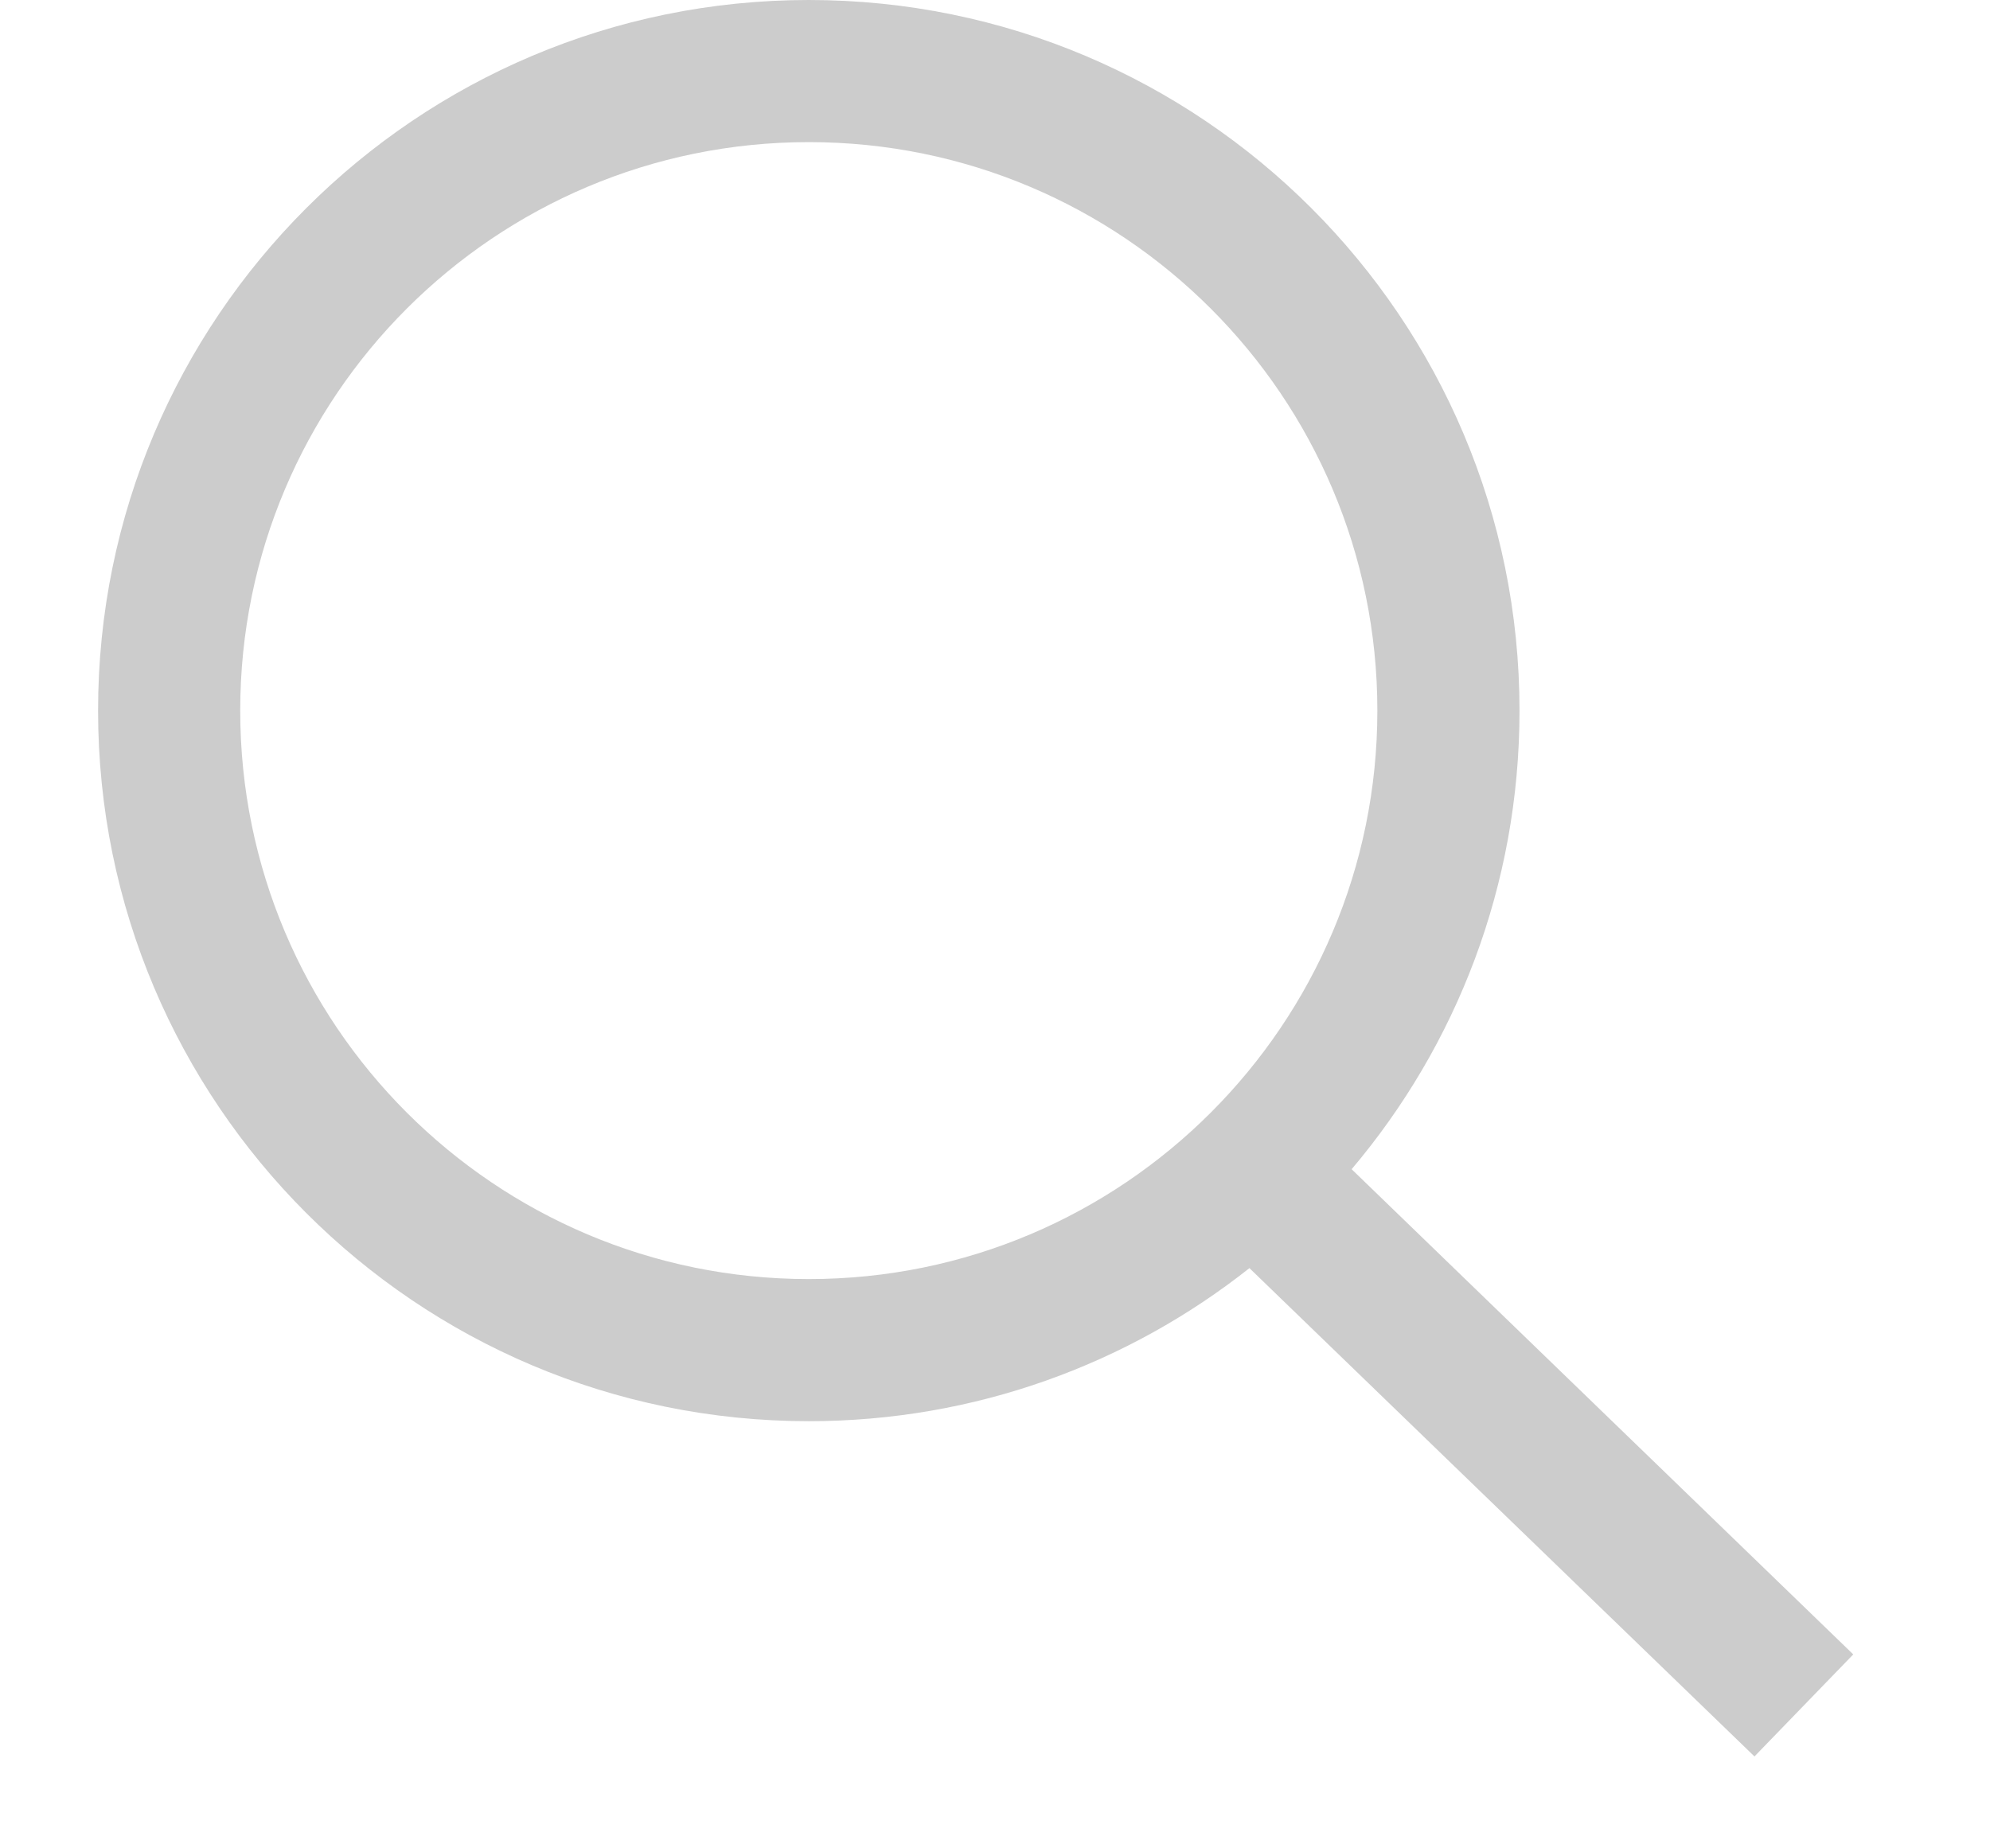
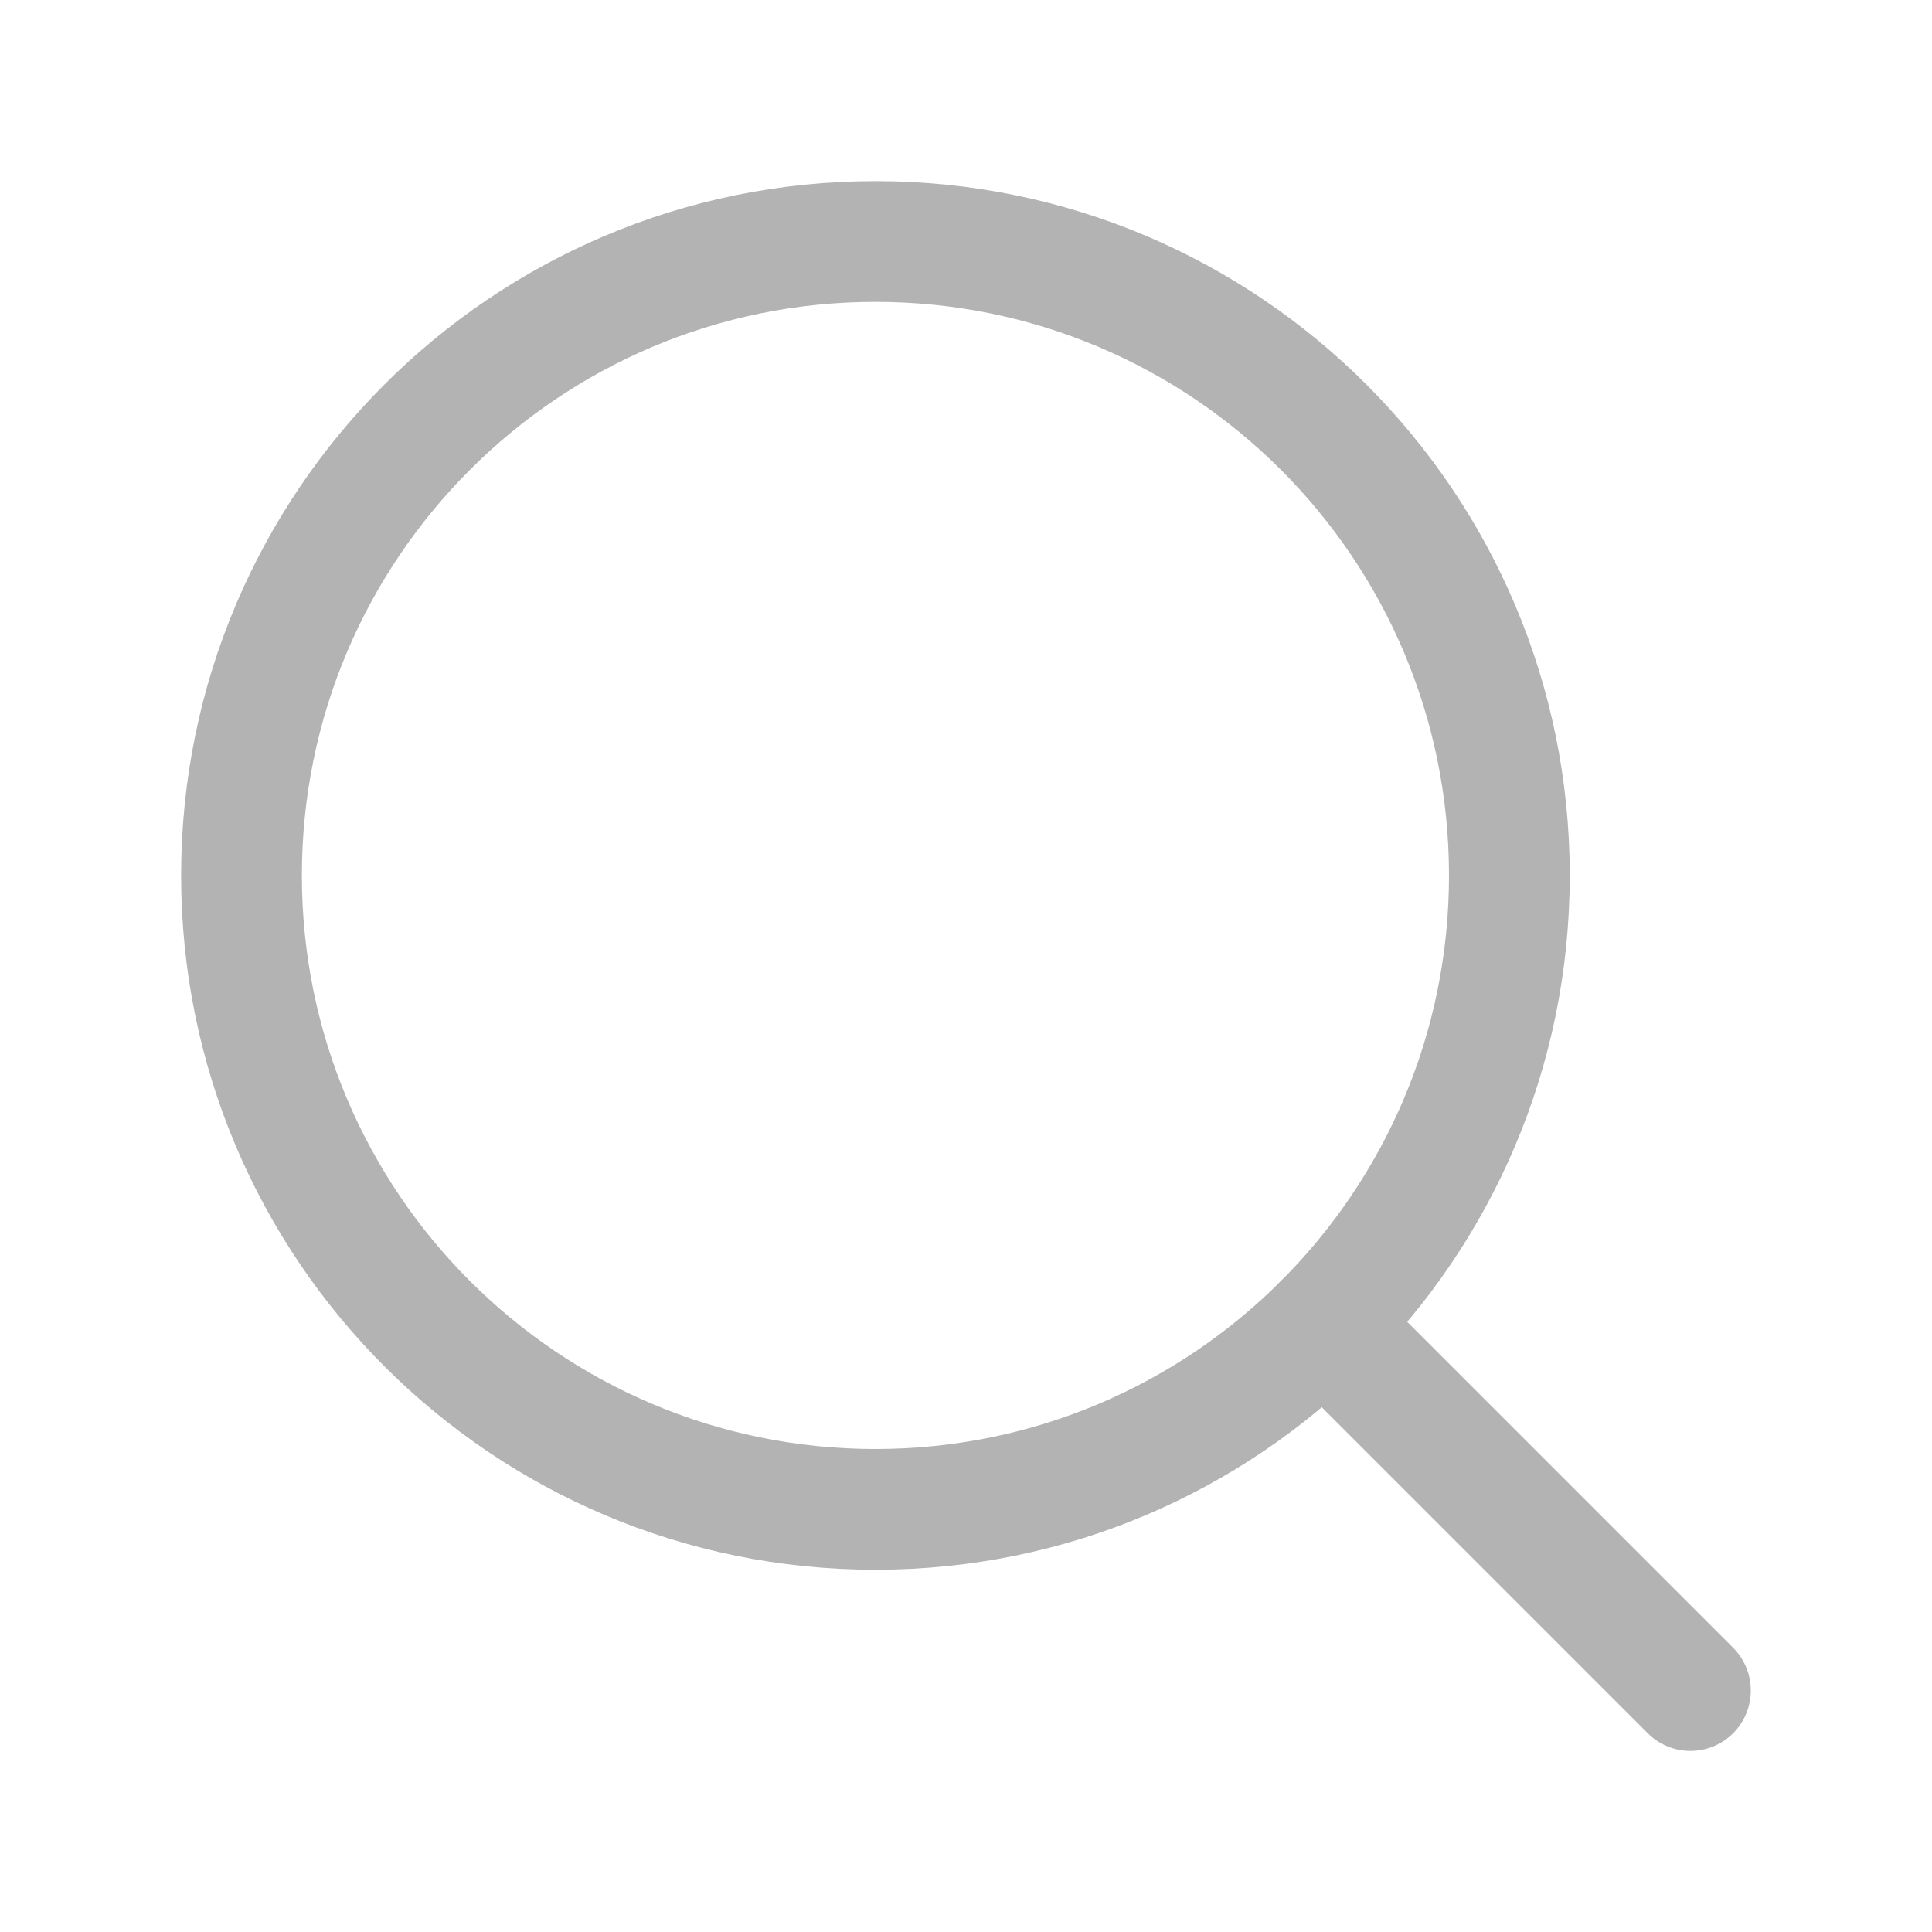
- <svg xmlns="http://www.w3.org/2000/svg" width="14" height="13" viewBox="0 0 14 13" fill="none">
-   <path opacity="0.2" fill-rule="evenodd" clip-rule="evenodd" d="M5.69 10C2.929 10 0.69 7.761 0.69 5C0.69 2.239 2.929 0 5.69 0C8.452 0 10.69 2.239 10.69 5C10.69 6.23 10.246 7.356 9.509 8.227L13.038 11.641L12.343 12.359L8.79 8.923C7.938 9.597 6.861 10 5.69 10ZM5.69 9C7.899 9 9.69 7.209 9.69 5C9.69 2.791 7.899 1 5.69 1C3.481 1 1.69 2.791 1.69 5C1.69 7.209 3.481 9 5.69 9Z" fill="black" />
+ <svg xmlns="http://www.w3.org/2000/svg" width="16" height="16" viewBox="0 0 16 16" fill="none">
+   <path fill-rule="evenodd" clip-rule="evenodd" d="M7.25 2.5C4.627 2.5 2.5 4.627 2.5 7.25C2.5 9.873 4.627 12 7.25 12C9.873 12 12 9.873 12 7.25C12 4.627 9.873 2.5 7.25 2.5ZM1.5 7.25C1.5 4.074 4.074 1.5 7.25 1.5C10.425 1.5 13 4.074 13 7.25C13 10.426 10.425 13 7.25 13C4.074 13 1.5 10.426 1.5 7.25Z" fill="#B3B3B3" />
+   <path fill-rule="evenodd" clip-rule="evenodd" d="M10.608 10.609C10.804 10.414 11.12 10.414 11.316 10.609L14.353 13.646C14.548 13.842 14.548 14.158 14.353 14.354C14.158 14.549 13.841 14.549 13.646 14.354L10.608 11.316C10.413 11.121 10.413 10.804 10.608 10.609Z" fill="#B3B3B3" />
</svg>
